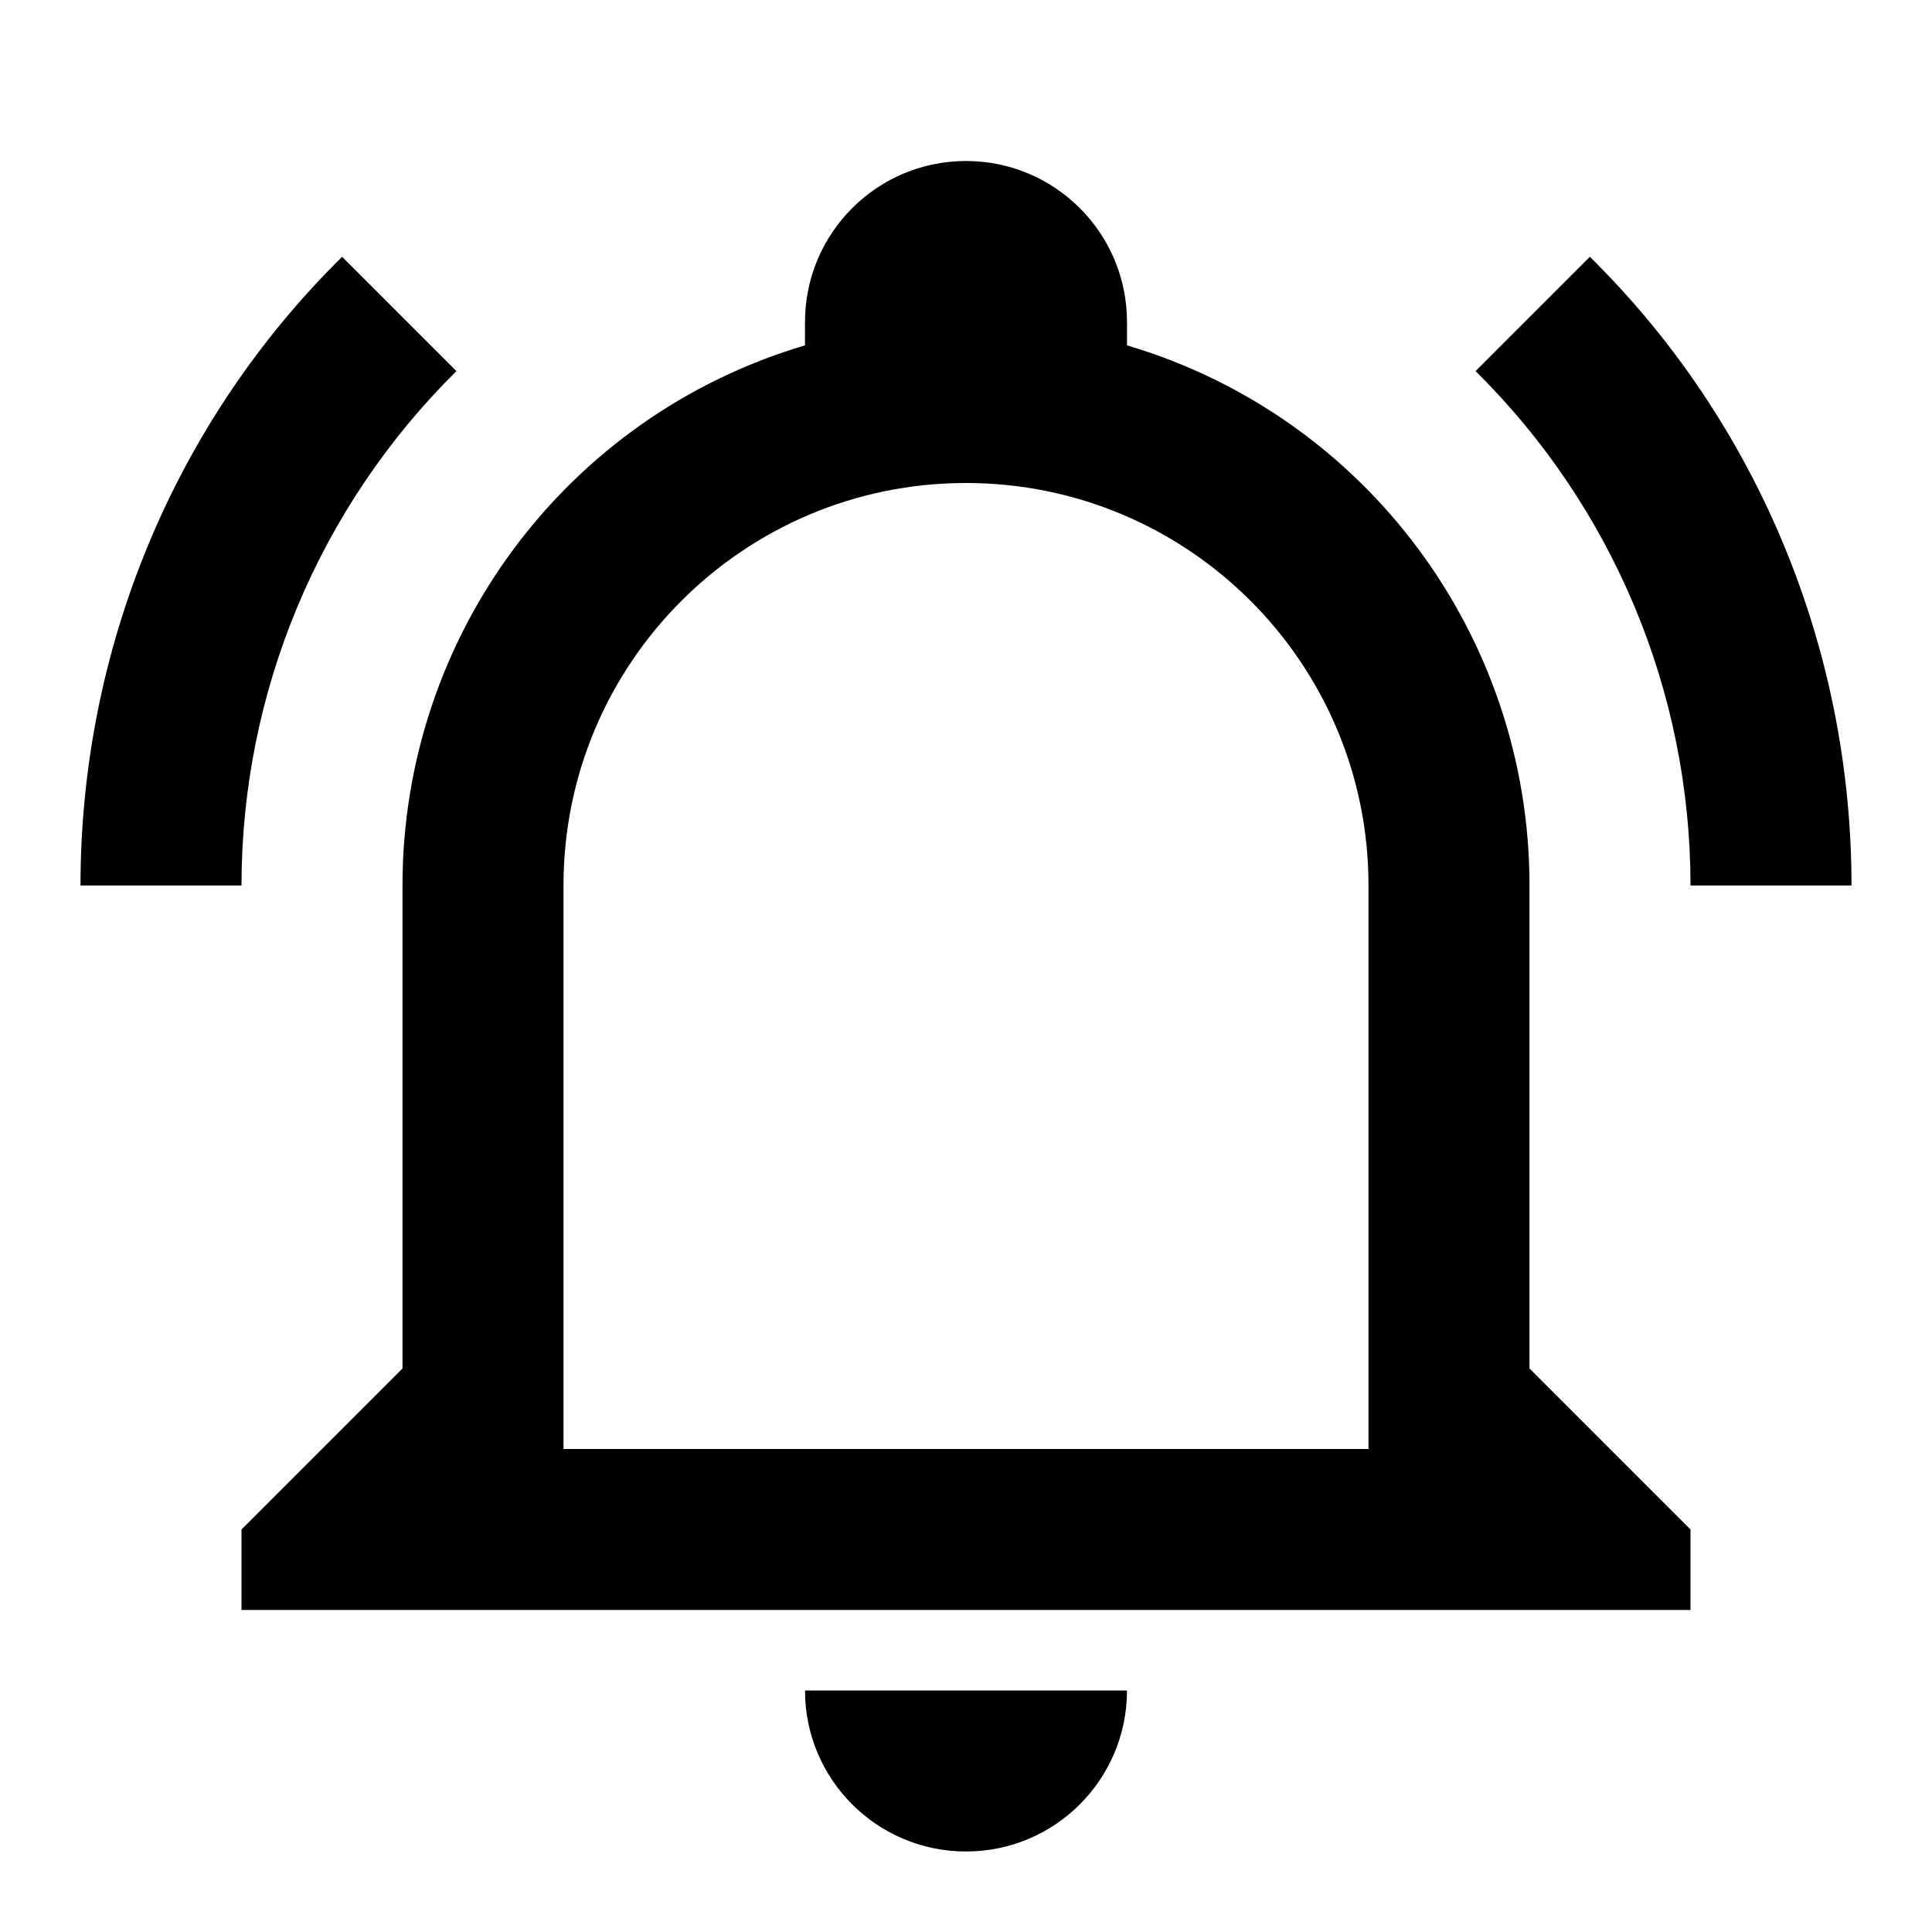
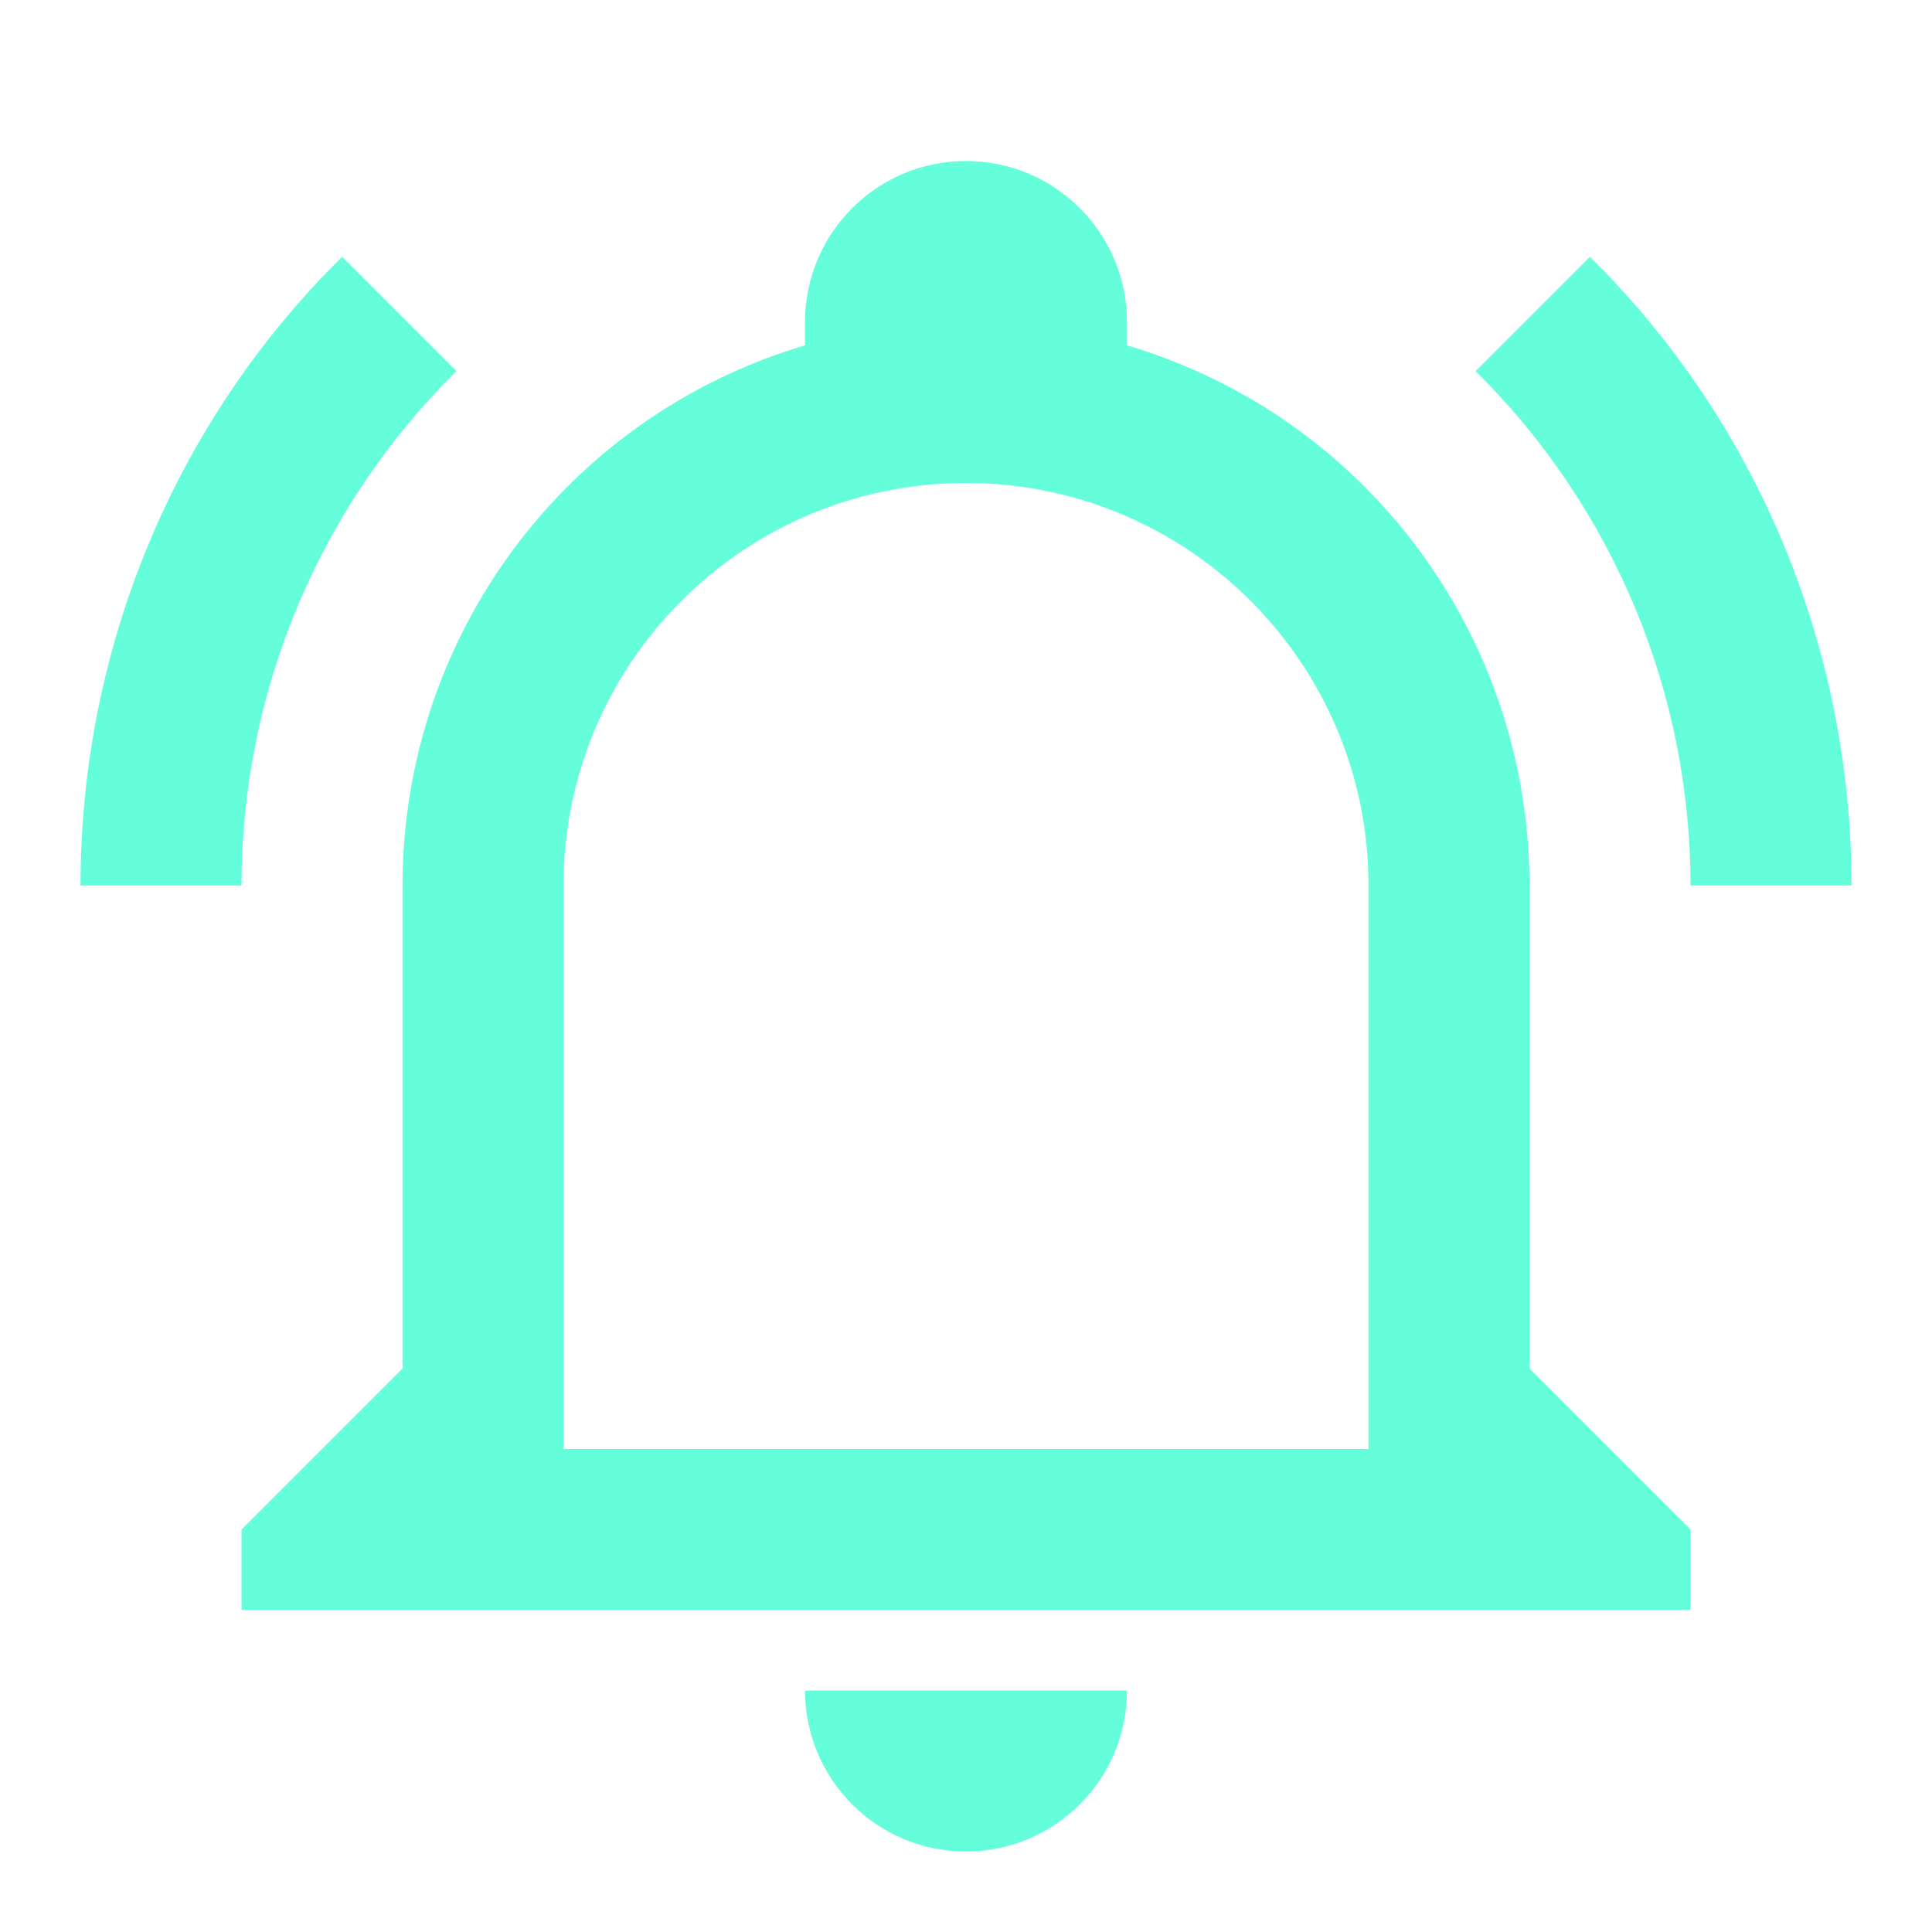
<svg xmlns="http://www.w3.org/2000/svg" viewBox="0 0 24 24">
-   <path d="M10,21H14A2,2 0 0,1 12,23A2,2 0 0,1 10,21M21,19V20H3V19L5,17V11C5,7.9 7.03,5.17 10,4.29C10,4.19 10,4.1 10,4A2,2 0 0,1 12,2A2,2 0 0,1 14,4C14,4.1 14,4.19 14,4.29C16.97,5.17 19,7.9 19,11V17L21,19M17,11A5,5 0 0,0 12,6A5,5 0 0,0 7,11V18H17V11M19.75,3.19L18.33,4.61C20.04,6.3 21,8.6 21,11H23C23,8.07 21.84,5.25 19.75,3.19M1,11H3C3,8.6 3.96,6.3 5.67,4.61L4.25,3.19C2.16,5.25 1,8.07 1,11Z" />
+   <path d="M10,21H14A2,2 0 0,1 12,23A2,2 0 0,1 10,21M21,19V20H3V19L5,17V11C5,7.9 7.03,5.17 10,4.29C10,4.19 10,4.1 10,4A2,2 0 0,1 12,2A2,2 0 0,1 14,4C14,4.1 14,4.19 14,4.29C16.97,5.17 19,7.9 19,11V17L21,19M17,11A5,5 0 0,0 12,6A5,5 0 0,0 7,11V18H17V11M19.75,3.19L18.33,4.61C20.04,6.3 21,8.6 21,11H23C23,8.07 21.84,5.25 19.75,3.19M1,11H3C3,8.6 3.96,6.3 5.67,4.61L4.25,3.19C2.16,5.25 1,8.07 1,11Z" fill="#64ffda" />
</svg>
